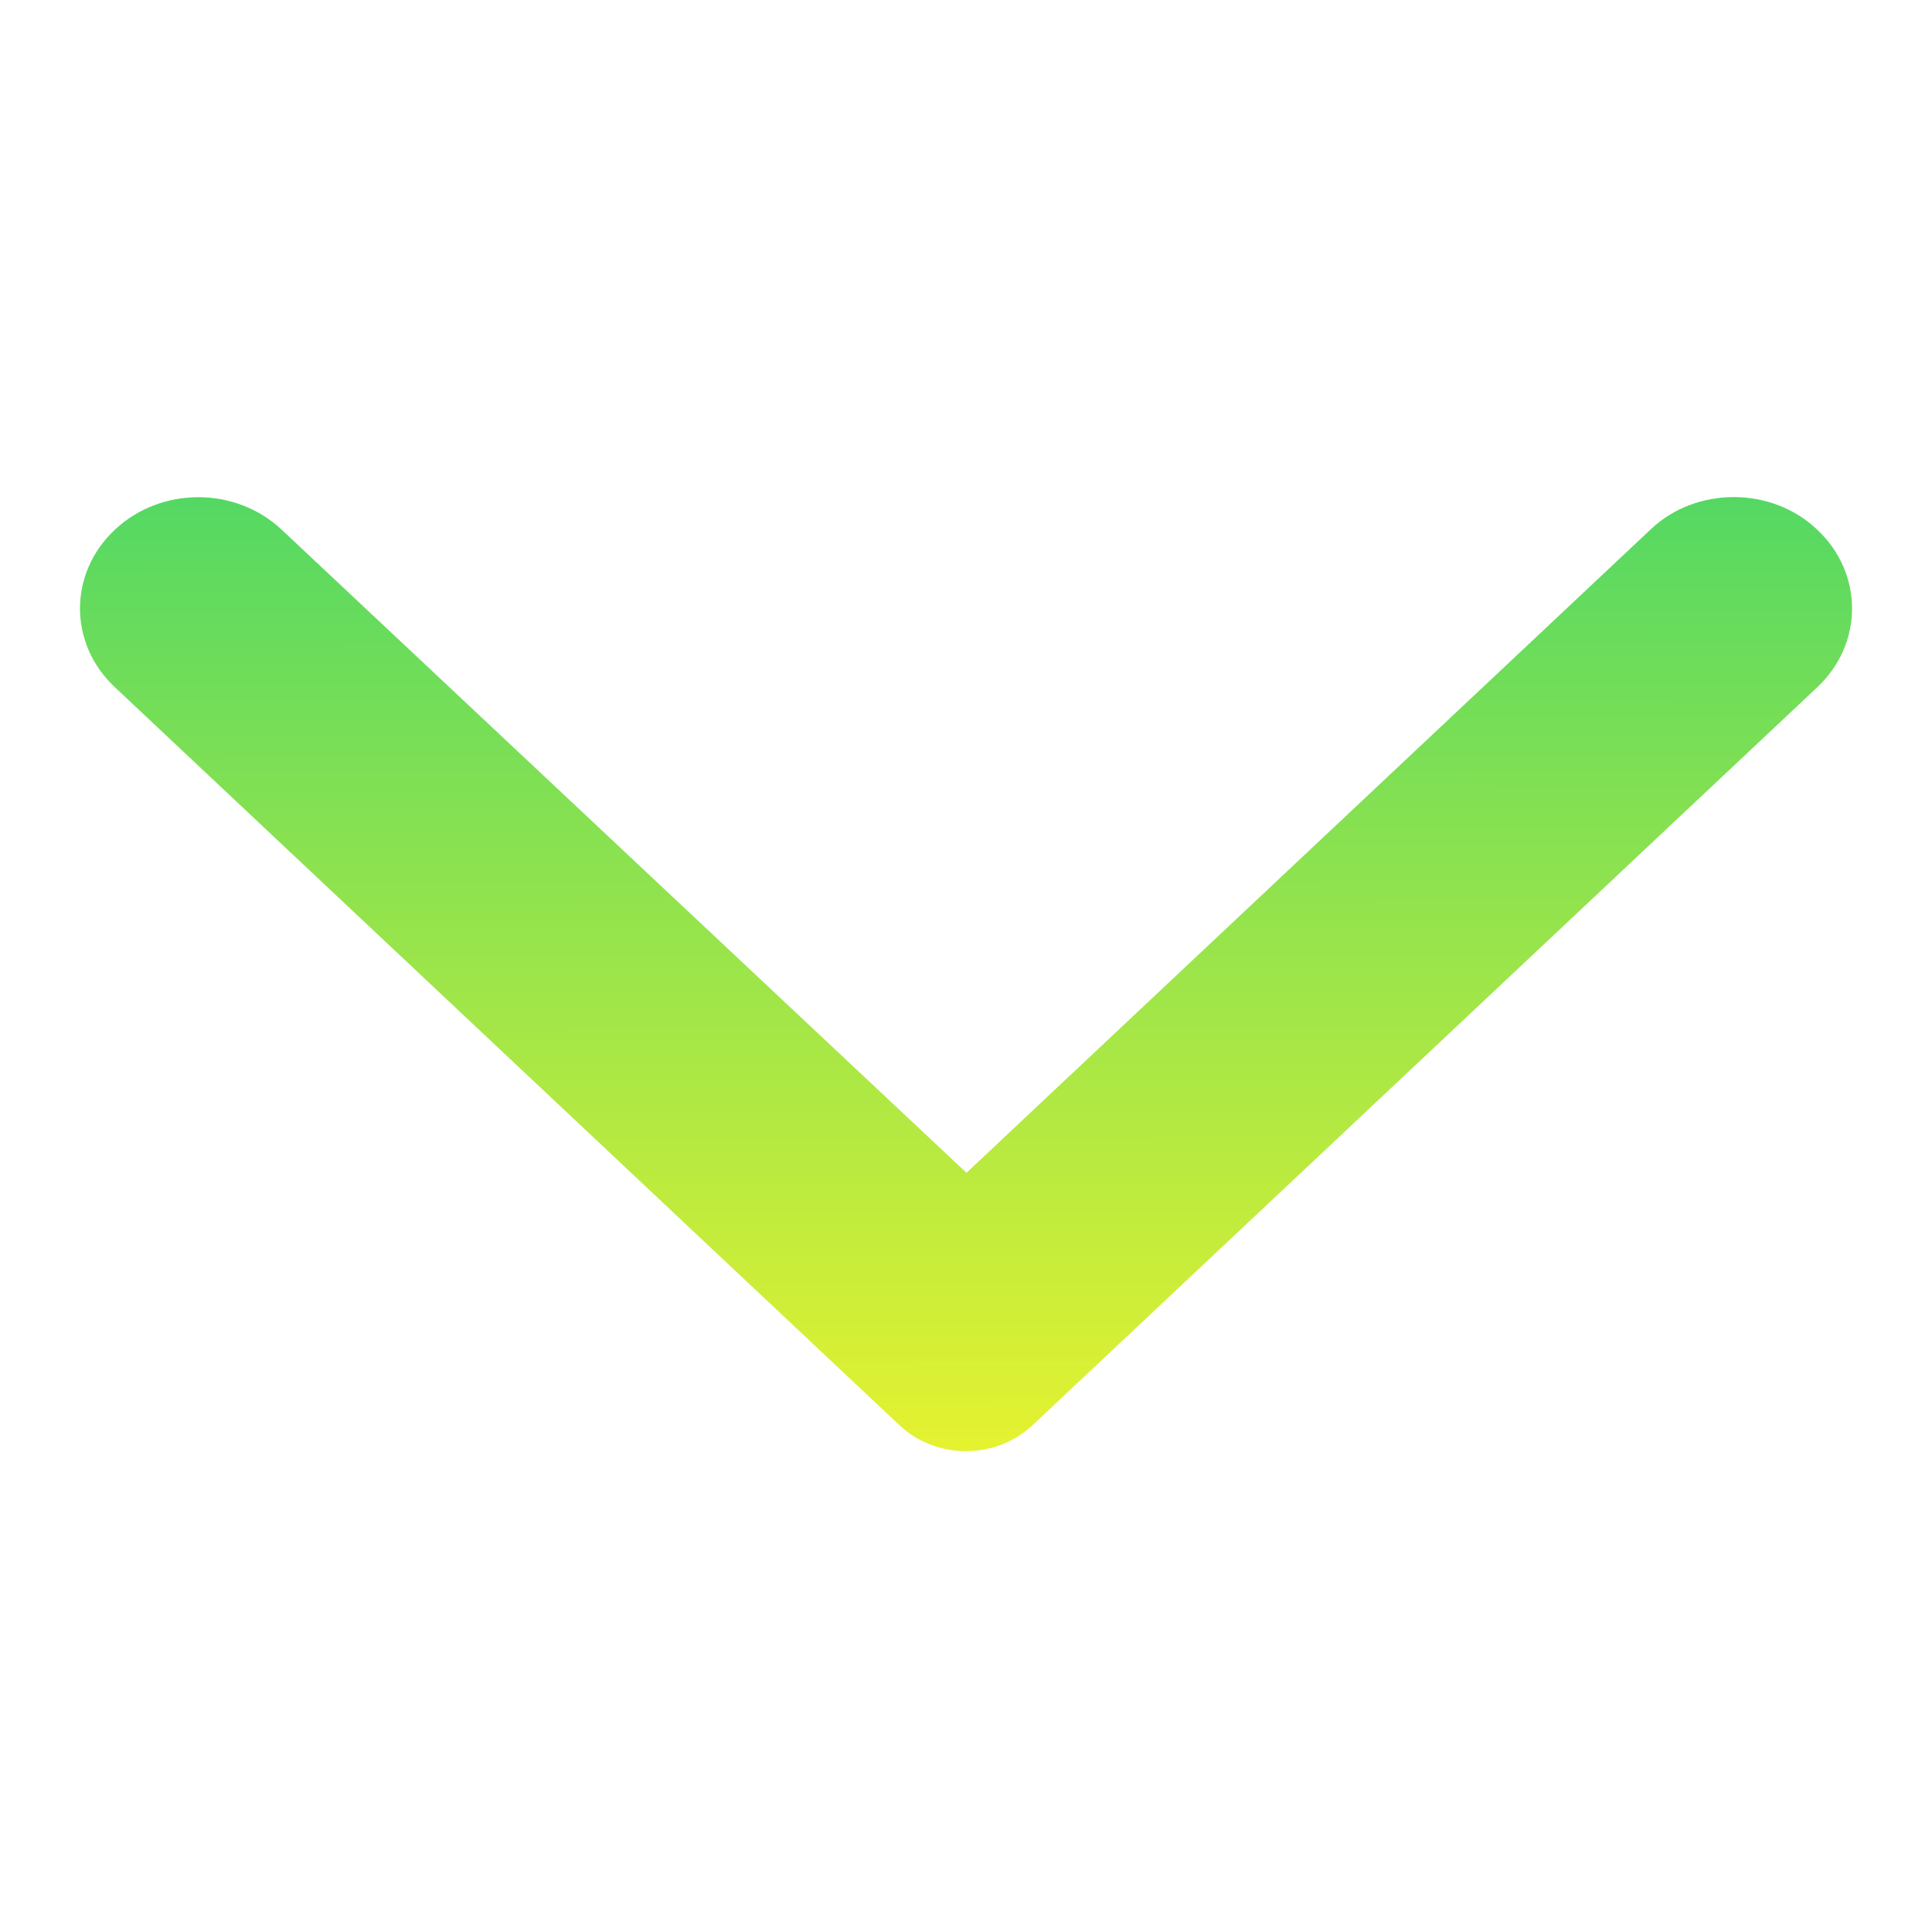
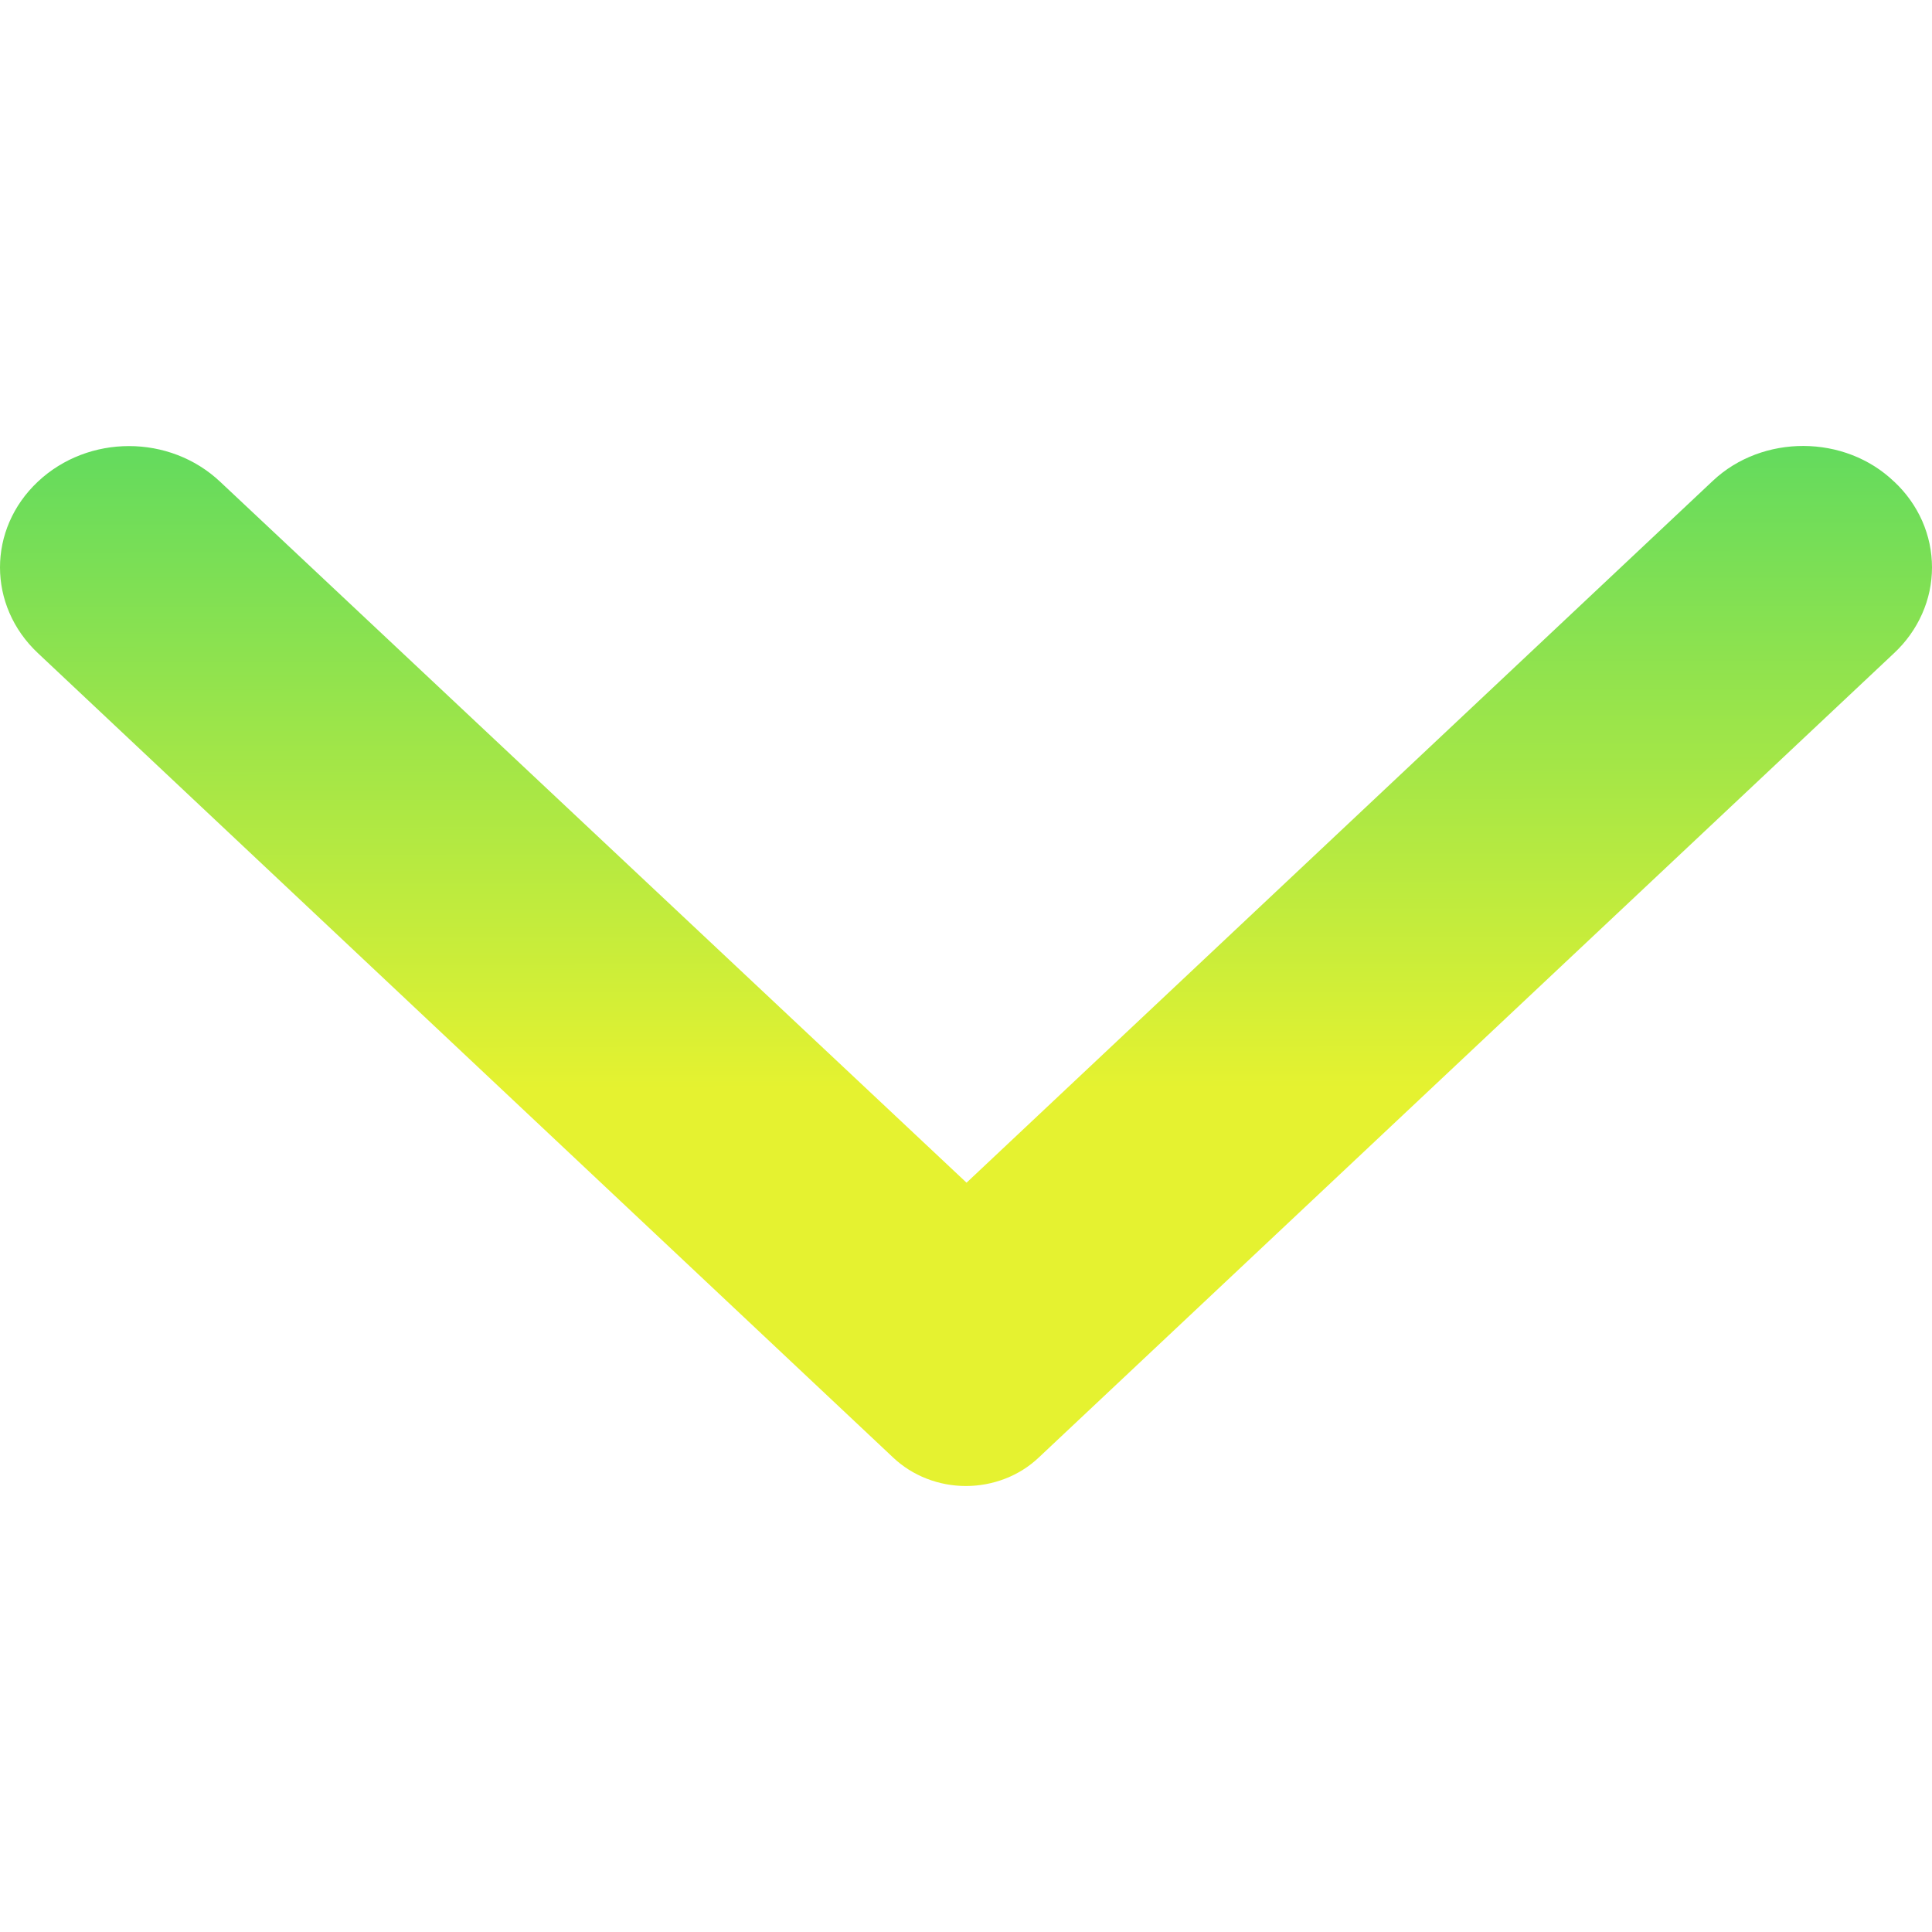
- <svg xmlns="http://www.w3.org/2000/svg" width="24" height="24" viewBox="0 0 24 24" fill="none" version="1.1" id="svg11">
-   <path d="m 22.576,6.582 c 0.137,0.128 0.245,0.28 0.319,0.448 0.074,0.168 0.112,0.347 0.112,0.529 0,0.181 -0.038,0.361 -0.112,0.529 -0.074,0.167 -0.182,0.32 -0.319,0.448 l -9.749,9.168 c -0.109,0.102 -0.237,0.183 -0.379,0.239 -0.142,0.055 -0.294,0.084 -0.448,0.084 -0.154,0 -0.306,-0.029 -0.448,-0.084 -0.142,-0.055 -0.271,-0.137 -0.379,-0.239 L 1.425,8.535 c -0.575,-0.541 -0.575,-1.412 0,-1.953 0.575,-0.541 1.502,-0.541 2.076,0 l 8.505,7.987 8.505,-7.998 c 0.563,-0.53 1.502,-0.53 2.065,0.011 z" fill="url(#paint0_linear)" id="path2" style="fill:url(#paint0_linear);stroke-width:1.138" />
+ <svg xmlns="http://www.w3.org/2000/svg" width="32" height="32" viewBox="0 0 32 32" fill="none" version="1.1" id="svg11">
+   <path d="m 31.374,7.978 c 0.199,0.186 0.356,0.407 0.464,0.651 C 31.945,8.873 32,9.134 32,9.398 c 0,0.264 -0.055,0.525 -0.163,0.768 -0.107,0.243 -0.265,0.465 -0.464,0.651 l -14.171,13.327 c -0.158,0.149 -0.345,0.267 -0.552,0.347 -0.206,0.08 -0.427,0.122 -0.651,0.122 -0.223,0 -0.444,-0.041 -0.651,-0.122 -0.206,-0.08 -0.394,-0.198 -0.552,-0.347 L 0.627,10.817 c -0.836,-0.786 -0.836,-2.053 0,-2.839 0.836,-0.786 2.183,-0.786 3.018,0 L 16.009,19.589 28.372,7.962 c 0.819,-0.77 2.183,-0.77 3.001,0.016 z" fill="url(#paint0_linear)" id="path2" style="fill:url(#paint0_linear);stroke-width:1.138" />
  <defs id="defs9">
    <linearGradient id="paint0_linear" x1="12.389" y1="7.255" x2="12.378" y2="18" gradientUnits="userSpaceOnUse" gradientTransform="matrix(1.173108,0,0,-1.10323,-2.525717,26.0342)">
      <stop stop-color="#e5f230" id="stop4" />
      <stop offset="1" stop-color="#54d863" id="stop6" />
    </linearGradient>
  </defs>
</svg>
